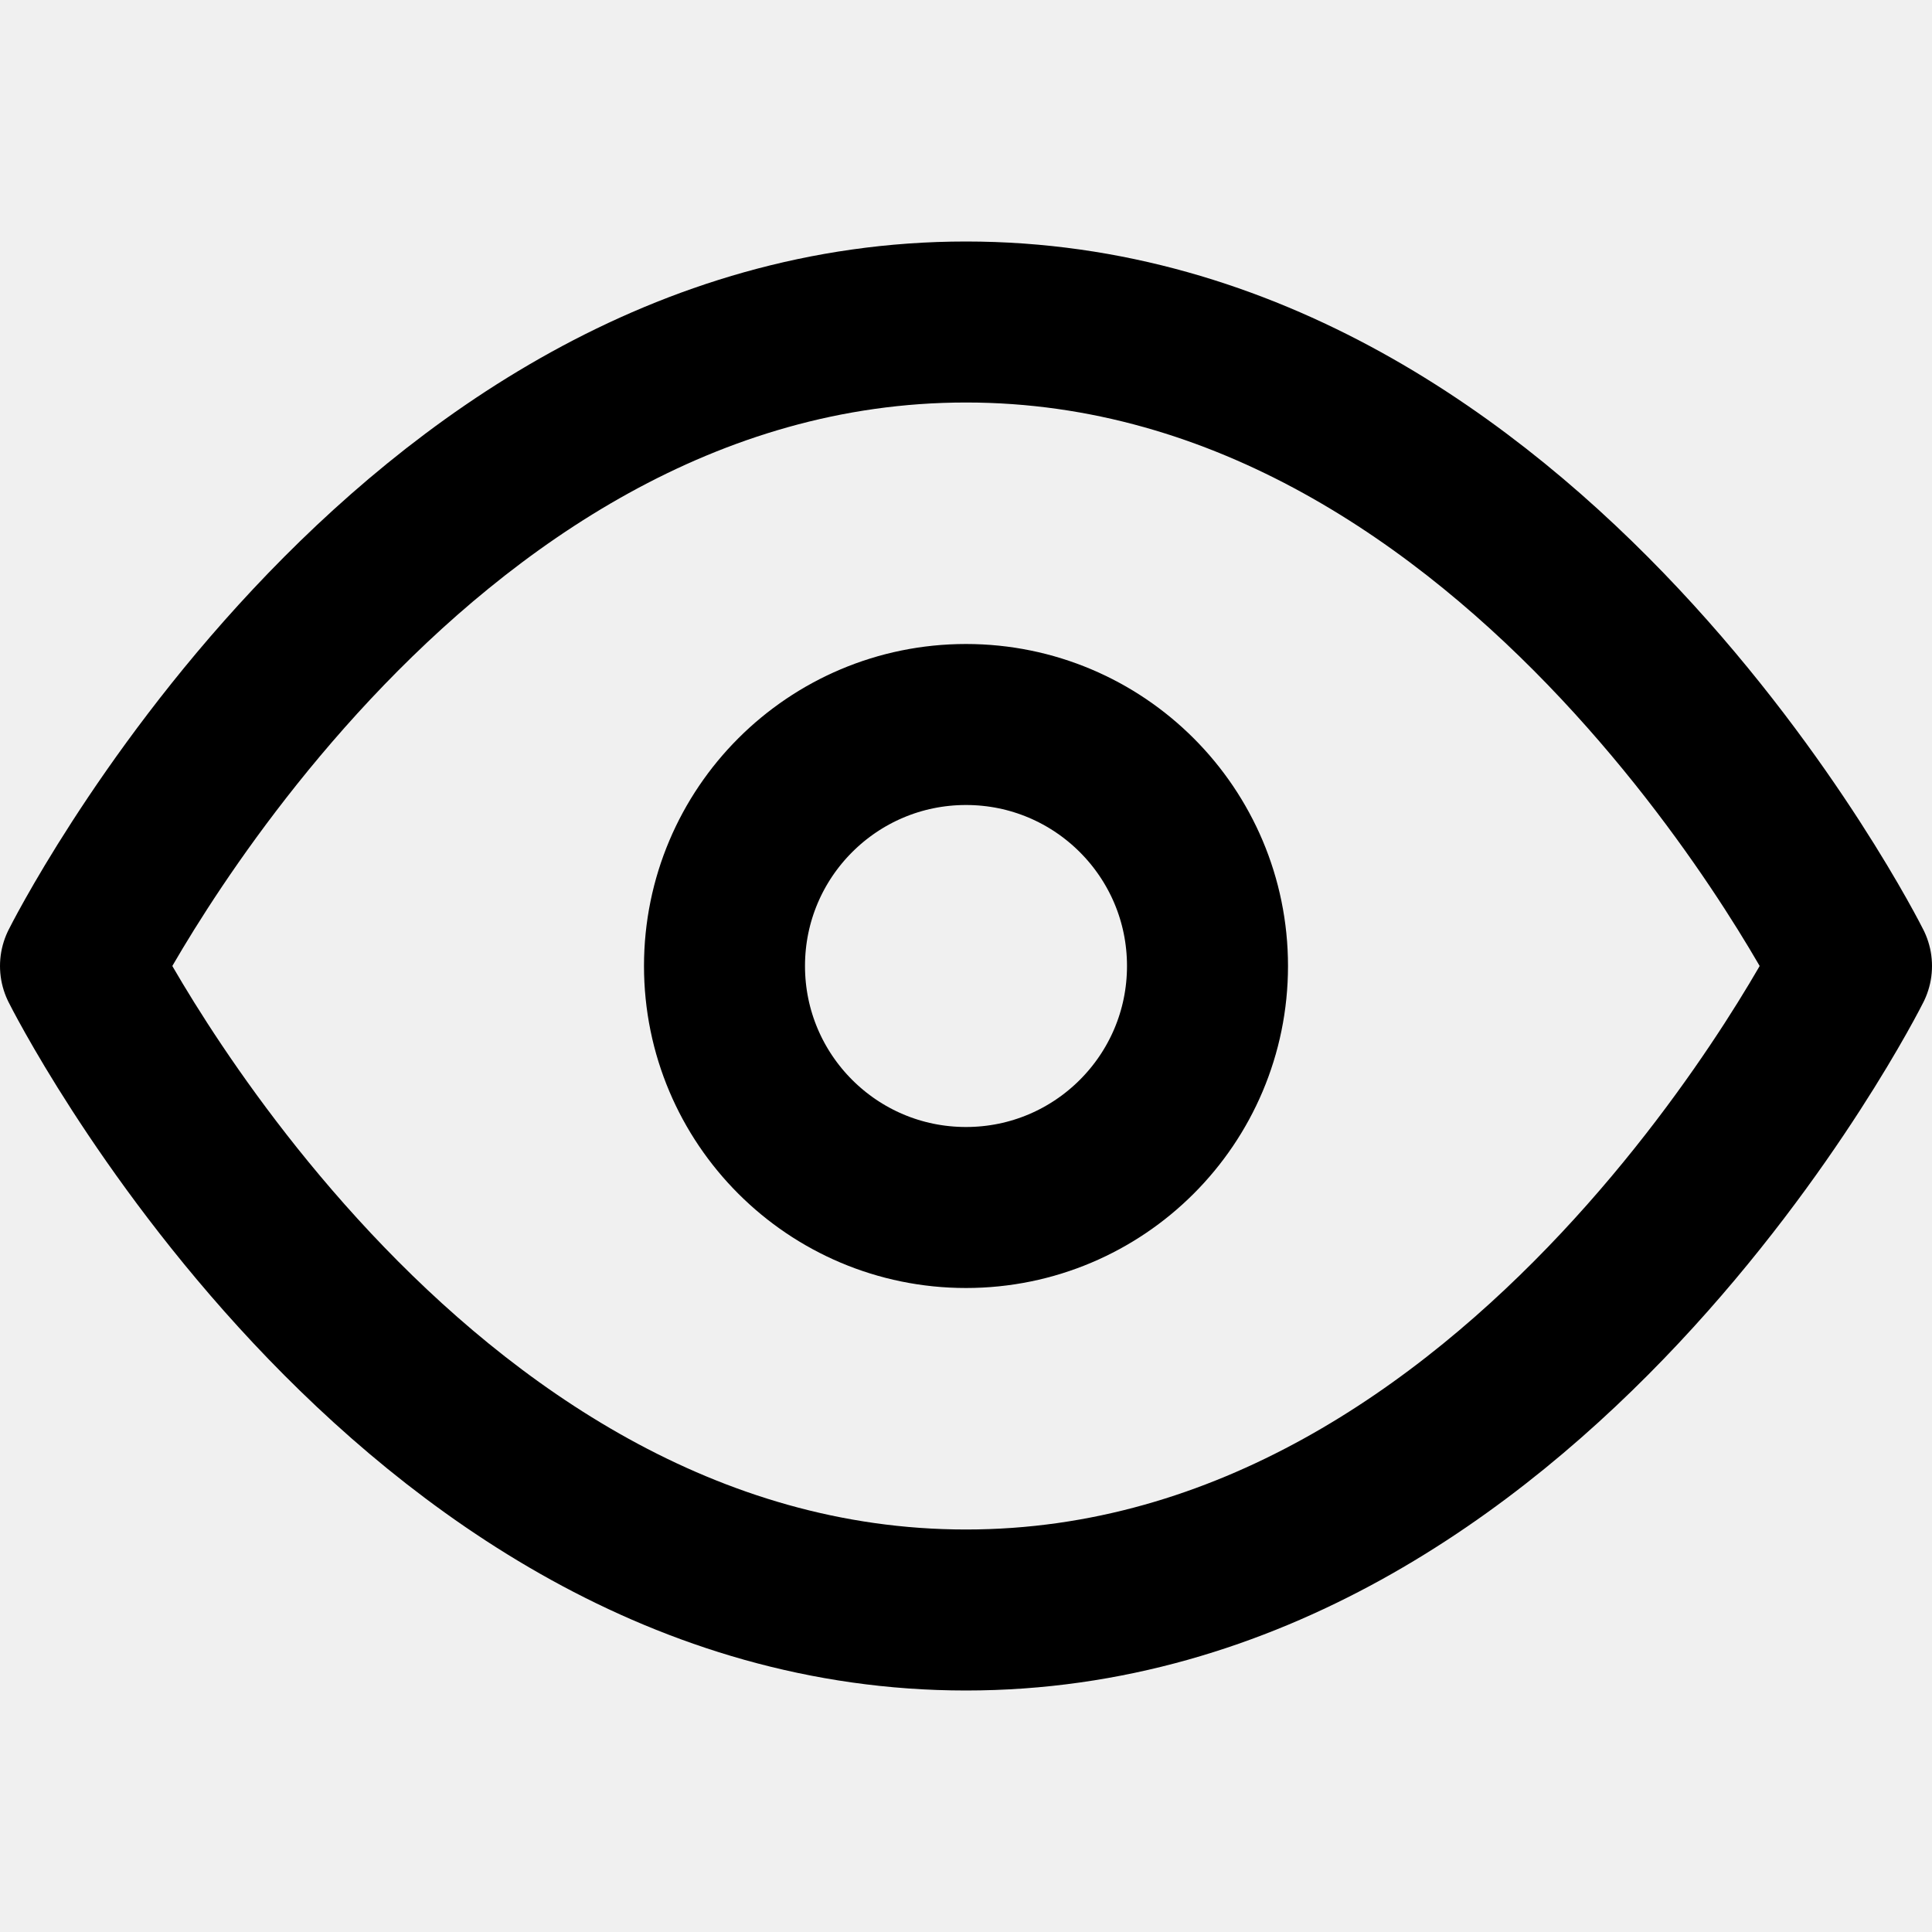
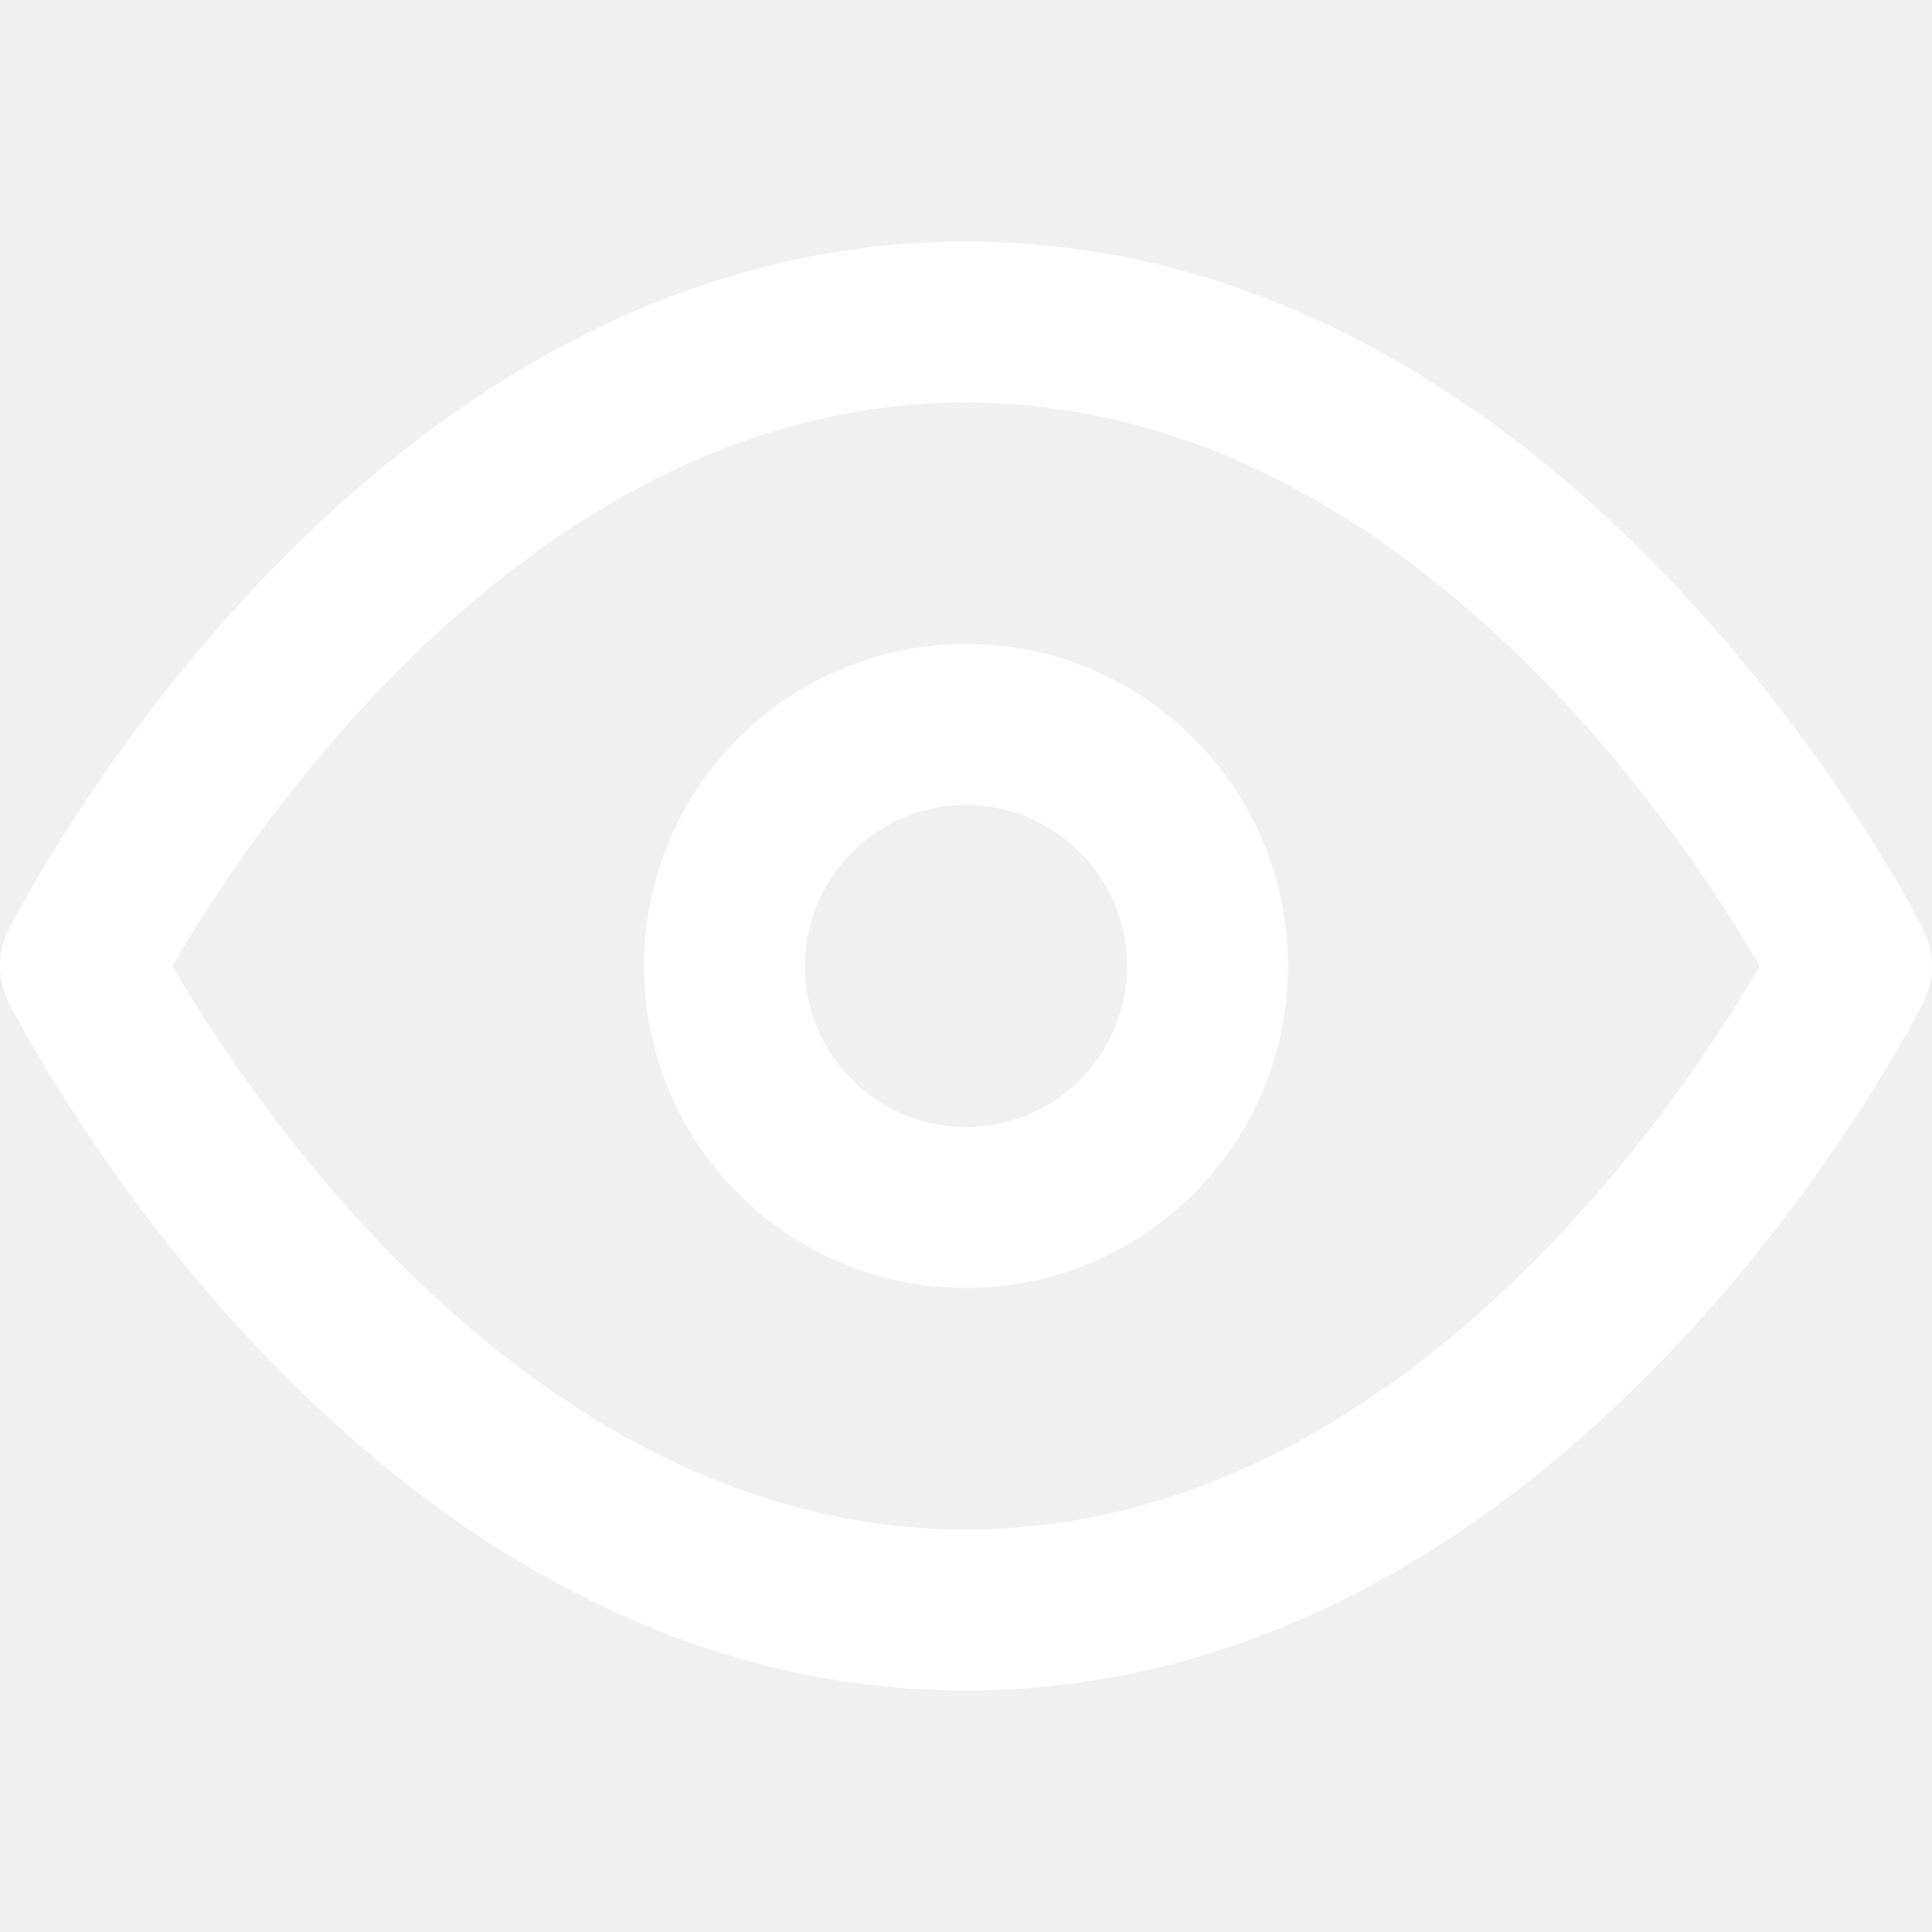
<svg xmlns="http://www.w3.org/2000/svg" width="24" height="24" viewBox="0 0 24 24" fill="none">
  <g clip-path="url(#clip0_49_612)">
-     <path d="M1 12C1 12 5 4 12 4C19 4 23 12 23 12C23 12 19 20 12 20C5 20 1 12 1 12Z" stroke="black" stroke-width="2" stroke-linecap="round" stroke-linejoin="round" />
-     <path d="M12 15C13.657 15 15 13.657 15 12C15 10.343 13.657 9 12 9C10.343 9 9 10.343 9 12C9 13.657 10.343 15 12 15Z" stroke="black" stroke-width="2" stroke-linecap="round" stroke-linejoin="round" />
+     <path d="M1 12C1 12 5 4 12 4C19 4 23 12 23 12C23 12 19 20 12 20C5 20 1 12 1 12Z" stroke="white" stroke-width="2" stroke-linecap="round" stroke-linejoin="round" />
+     <path d="M12 15C13.657 15 15 13.657 15 12C15 10.343 13.657 9 12 9C10.343 9 9 10.343 9 12C9 13.657 10.343 15 12 15Z" stroke="white" stroke-width="2" stroke-linecap="round" stroke-linejoin="round" />
  </g>
  <defs>
    <clipPath id="clip0_49_612">
      <rect width="24" height="24" fill="white" />
    </clipPath>
  </defs>
</svg>
